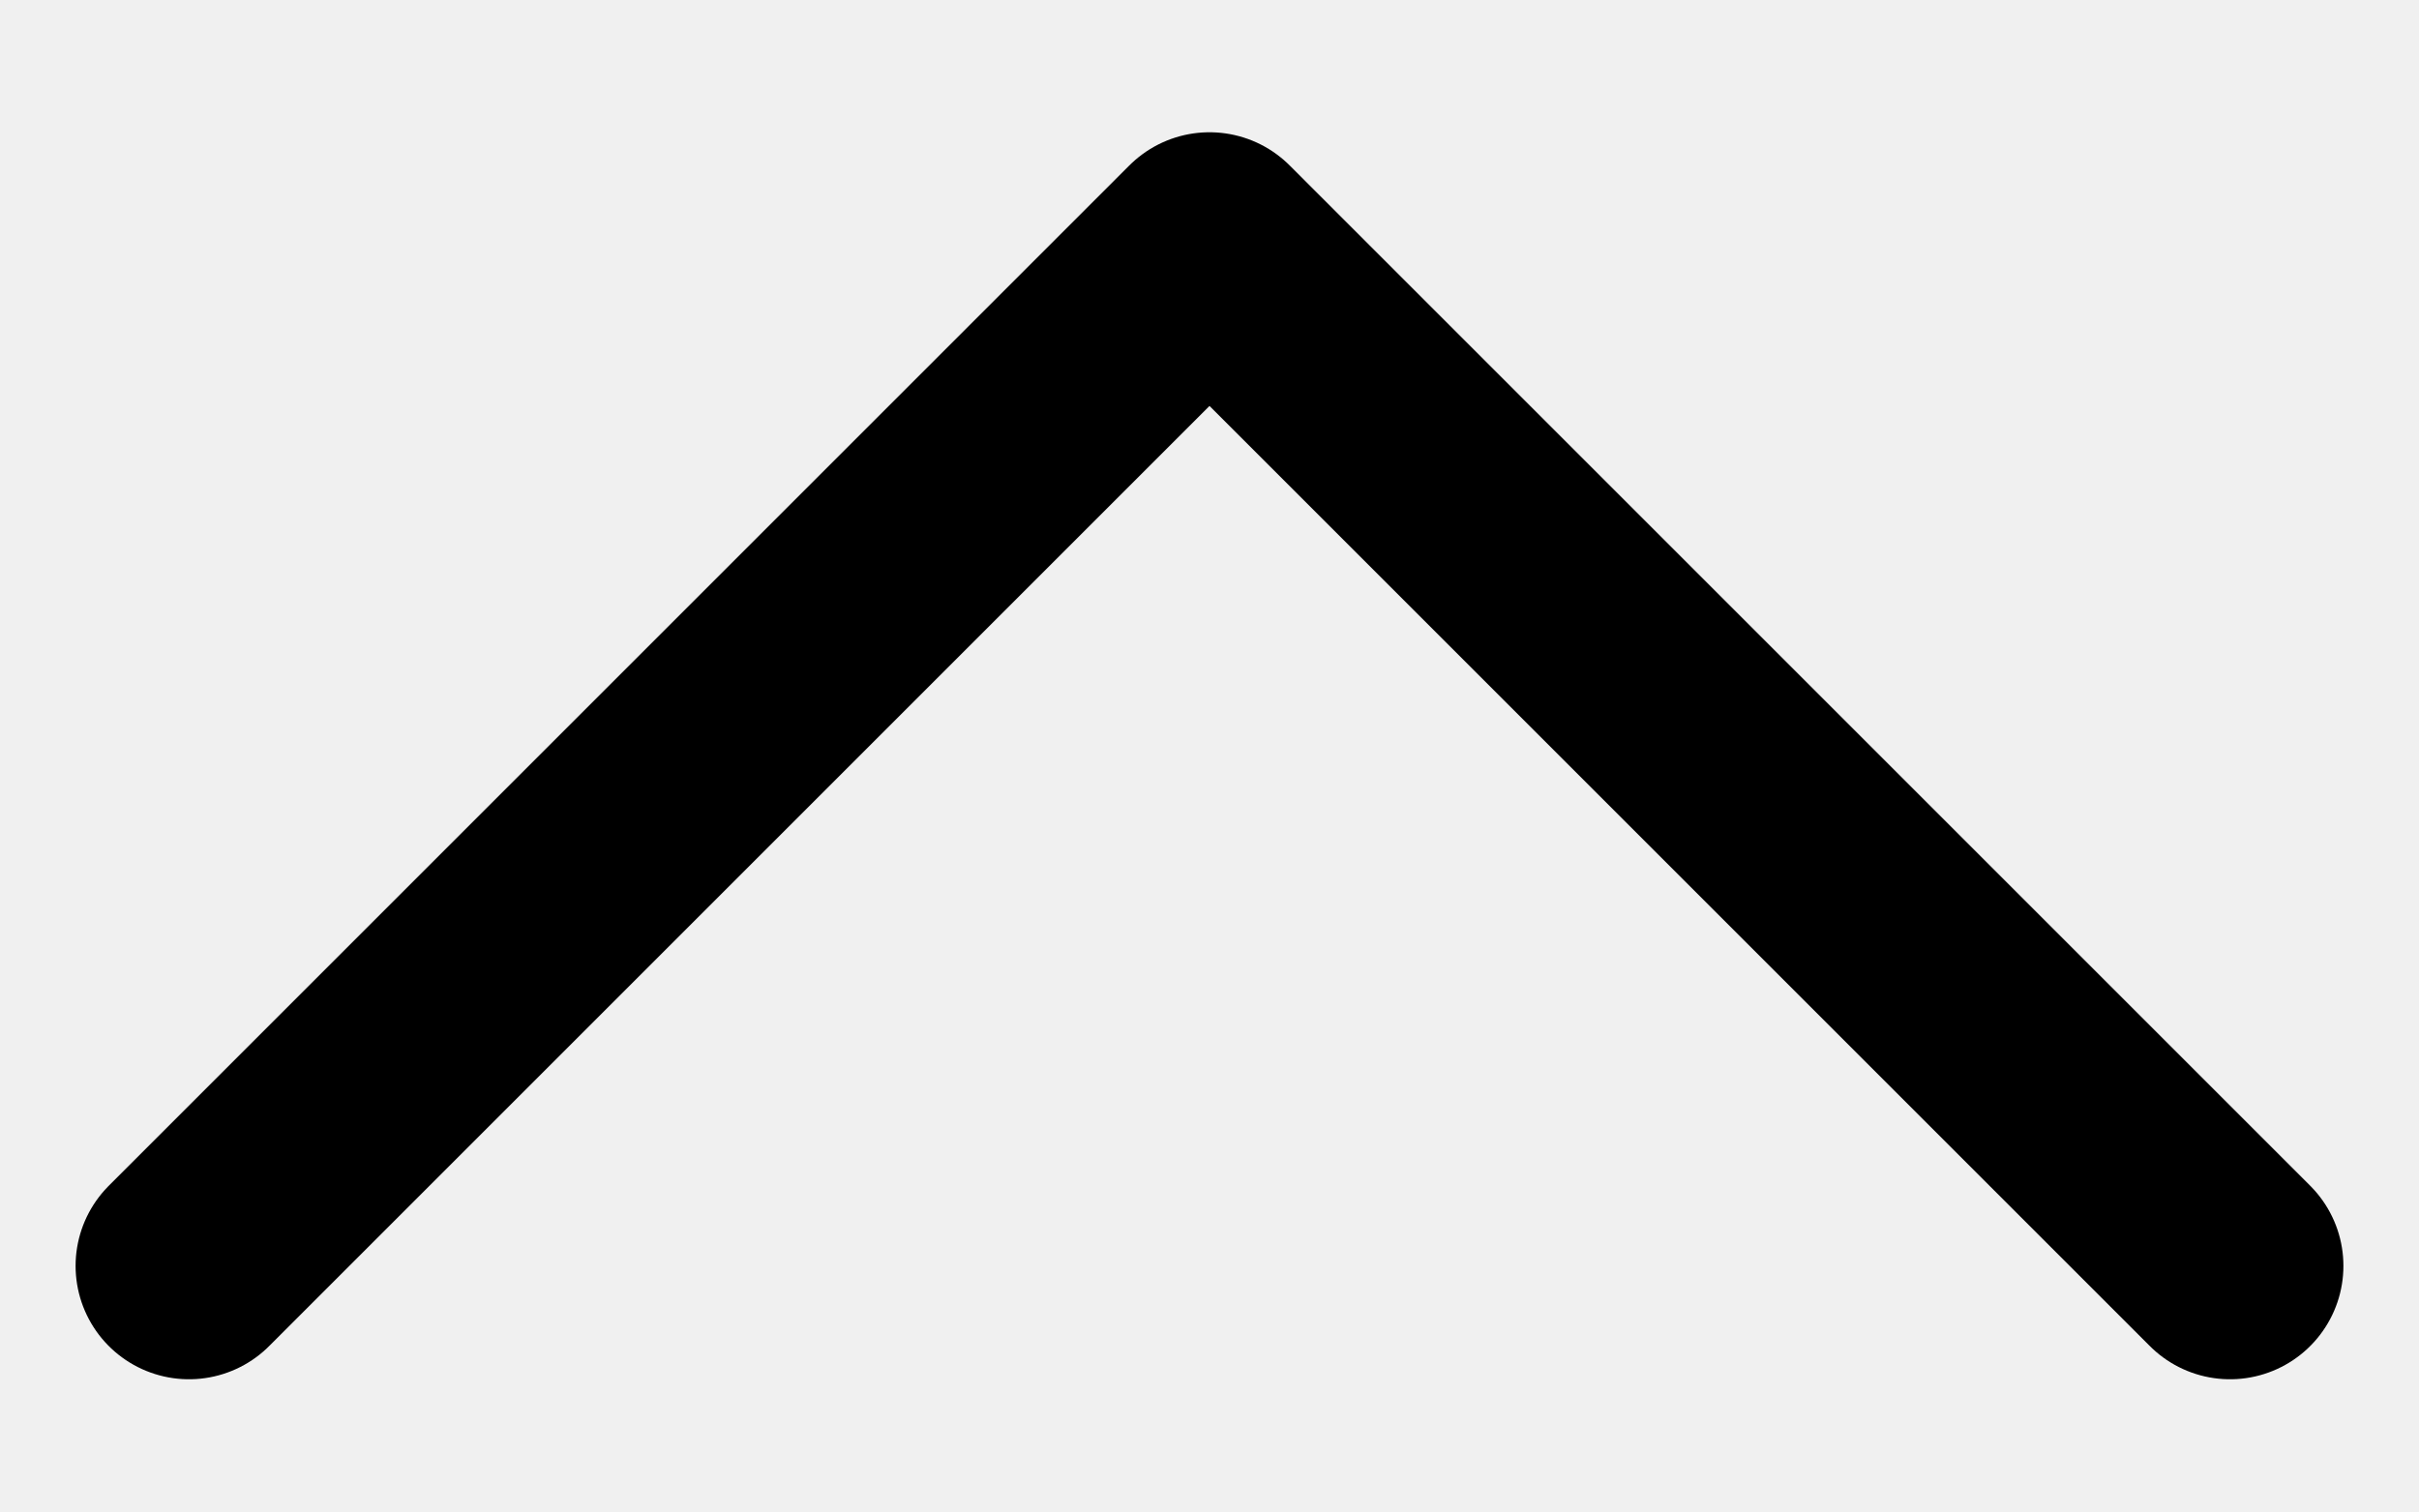
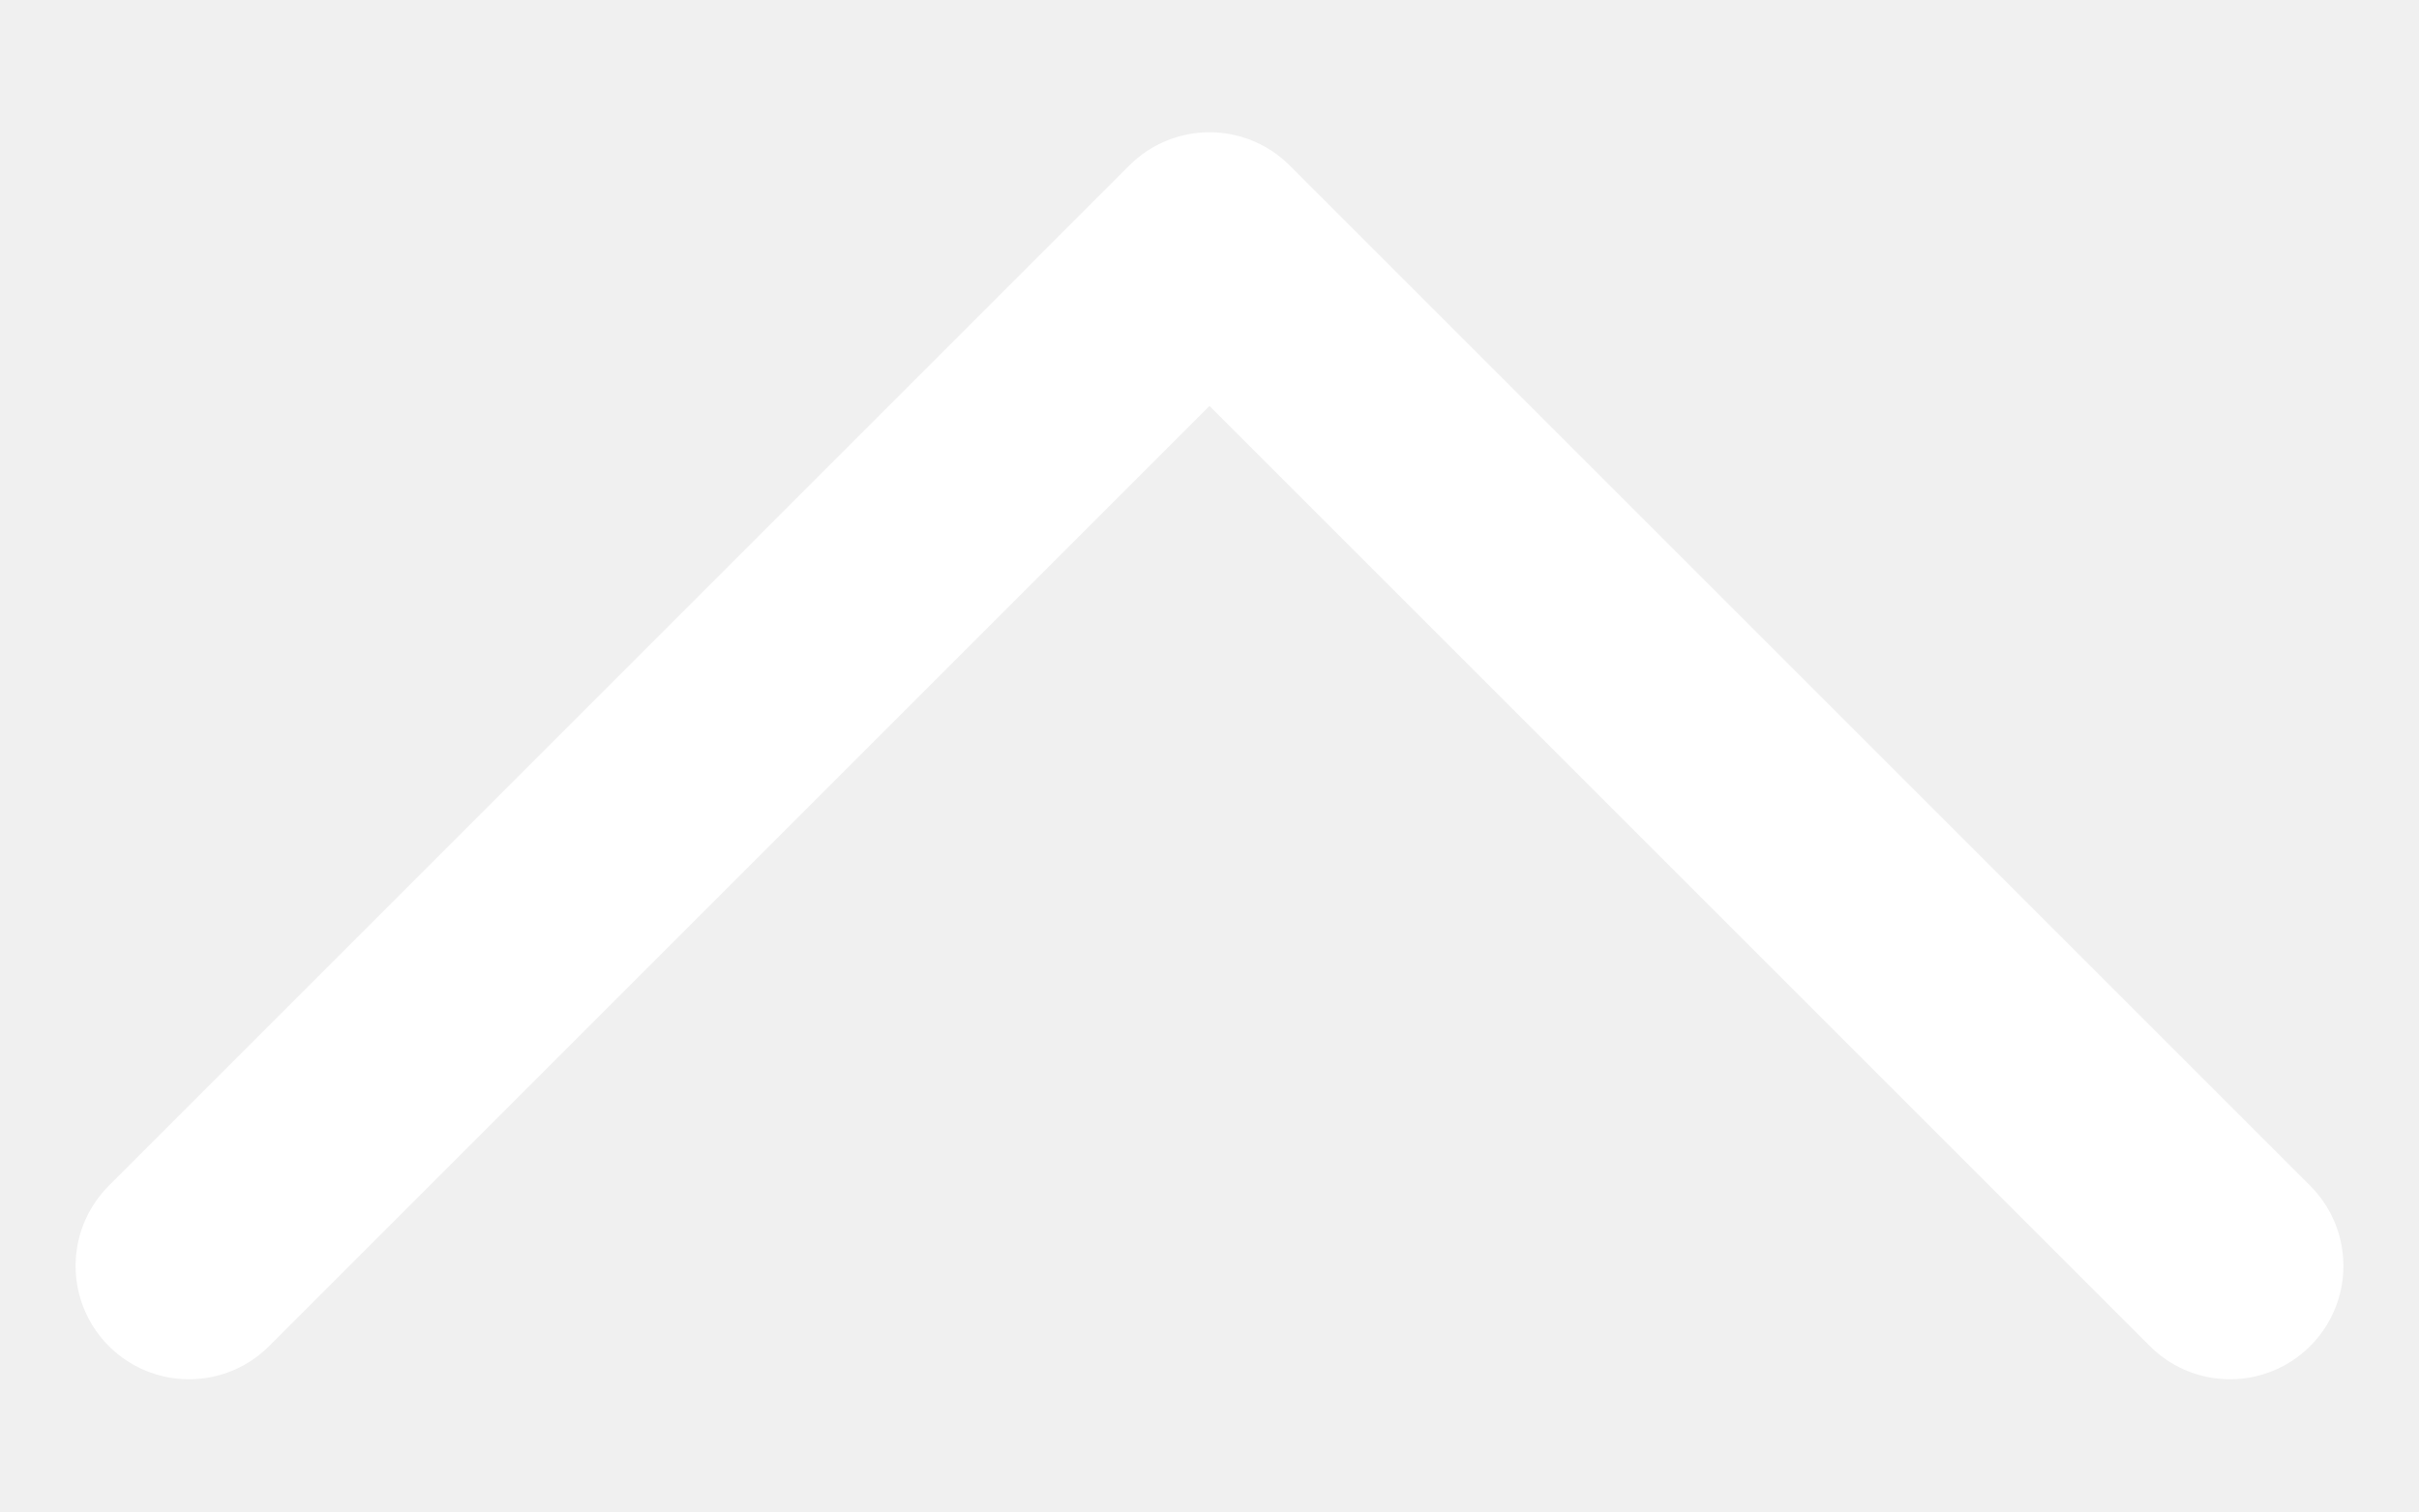
<svg xmlns="http://www.w3.org/2000/svg" width="16" height="10" viewBox="0 0 16 10" fill="none">
-   <path d="M1.25 8.375L8 1.625L14.75 8.375" stroke="black" stroke-width="1.5" stroke-linecap="round" stroke-linejoin="round" />
+   <path d="M1.25 8.375L8 1.625L14.75 8.375" stroke="white" stroke-width="1.5" stroke-linecap="round" stroke-linejoin="round" />
</svg>
